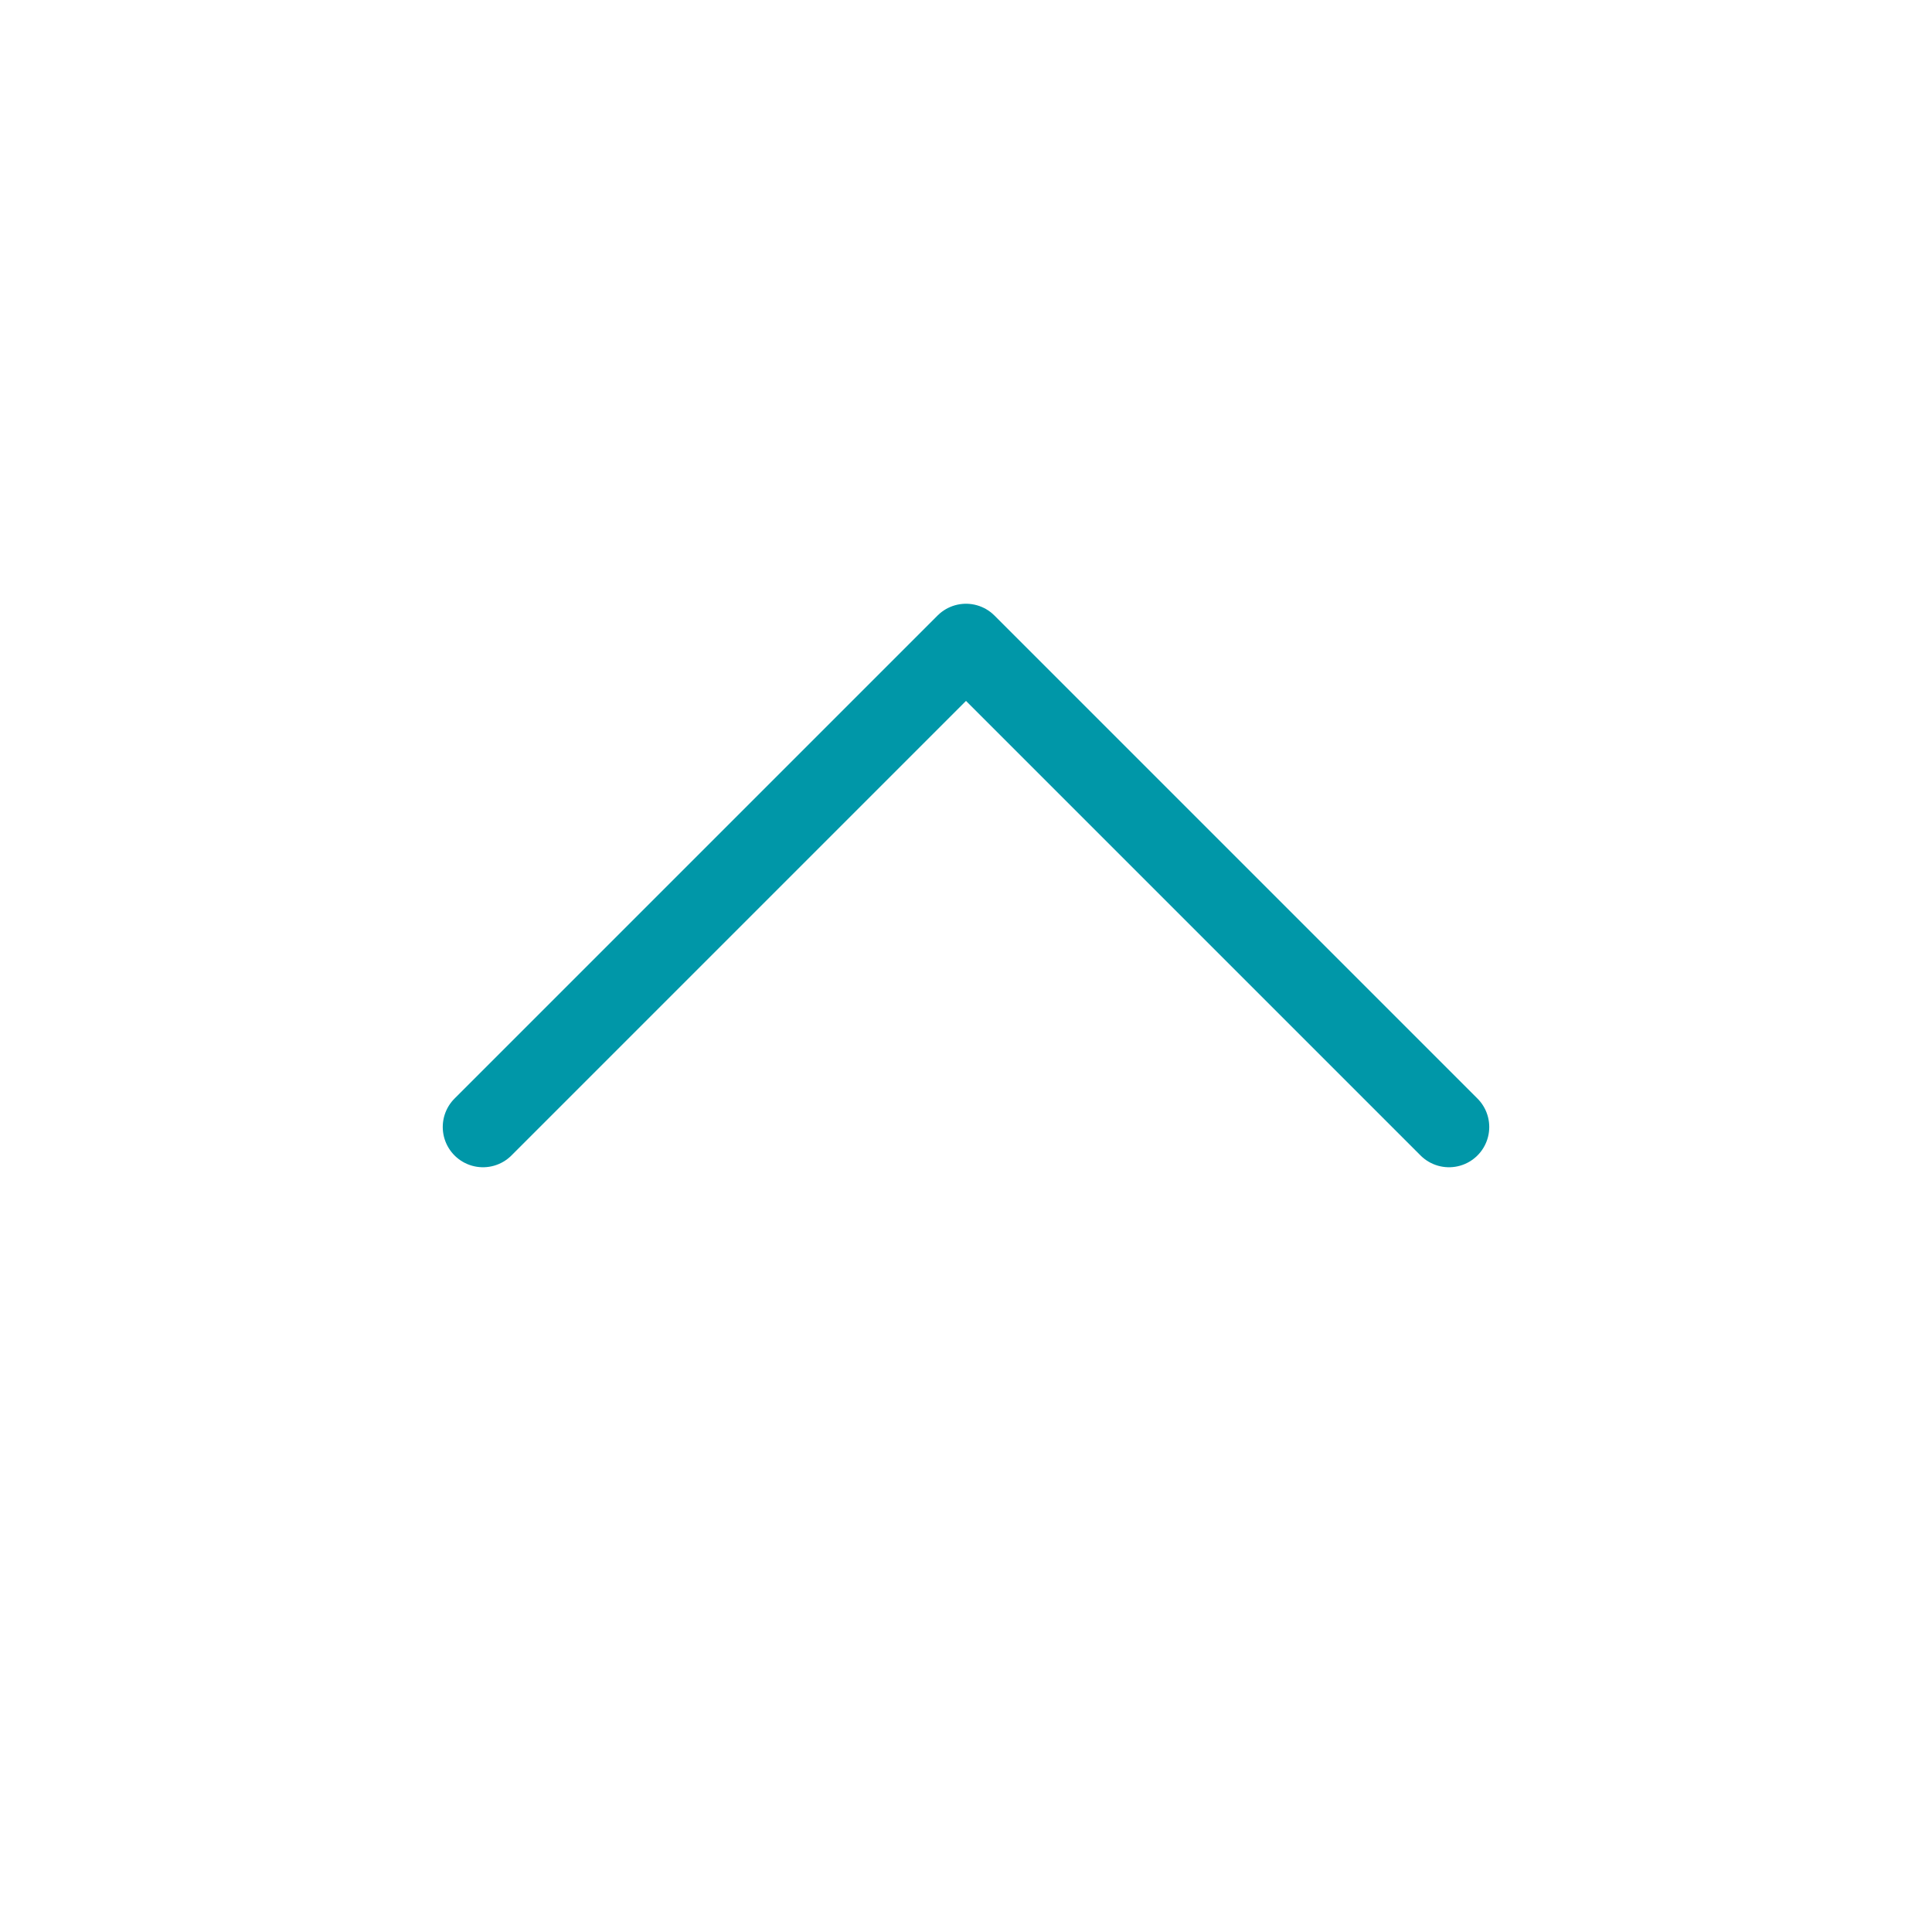
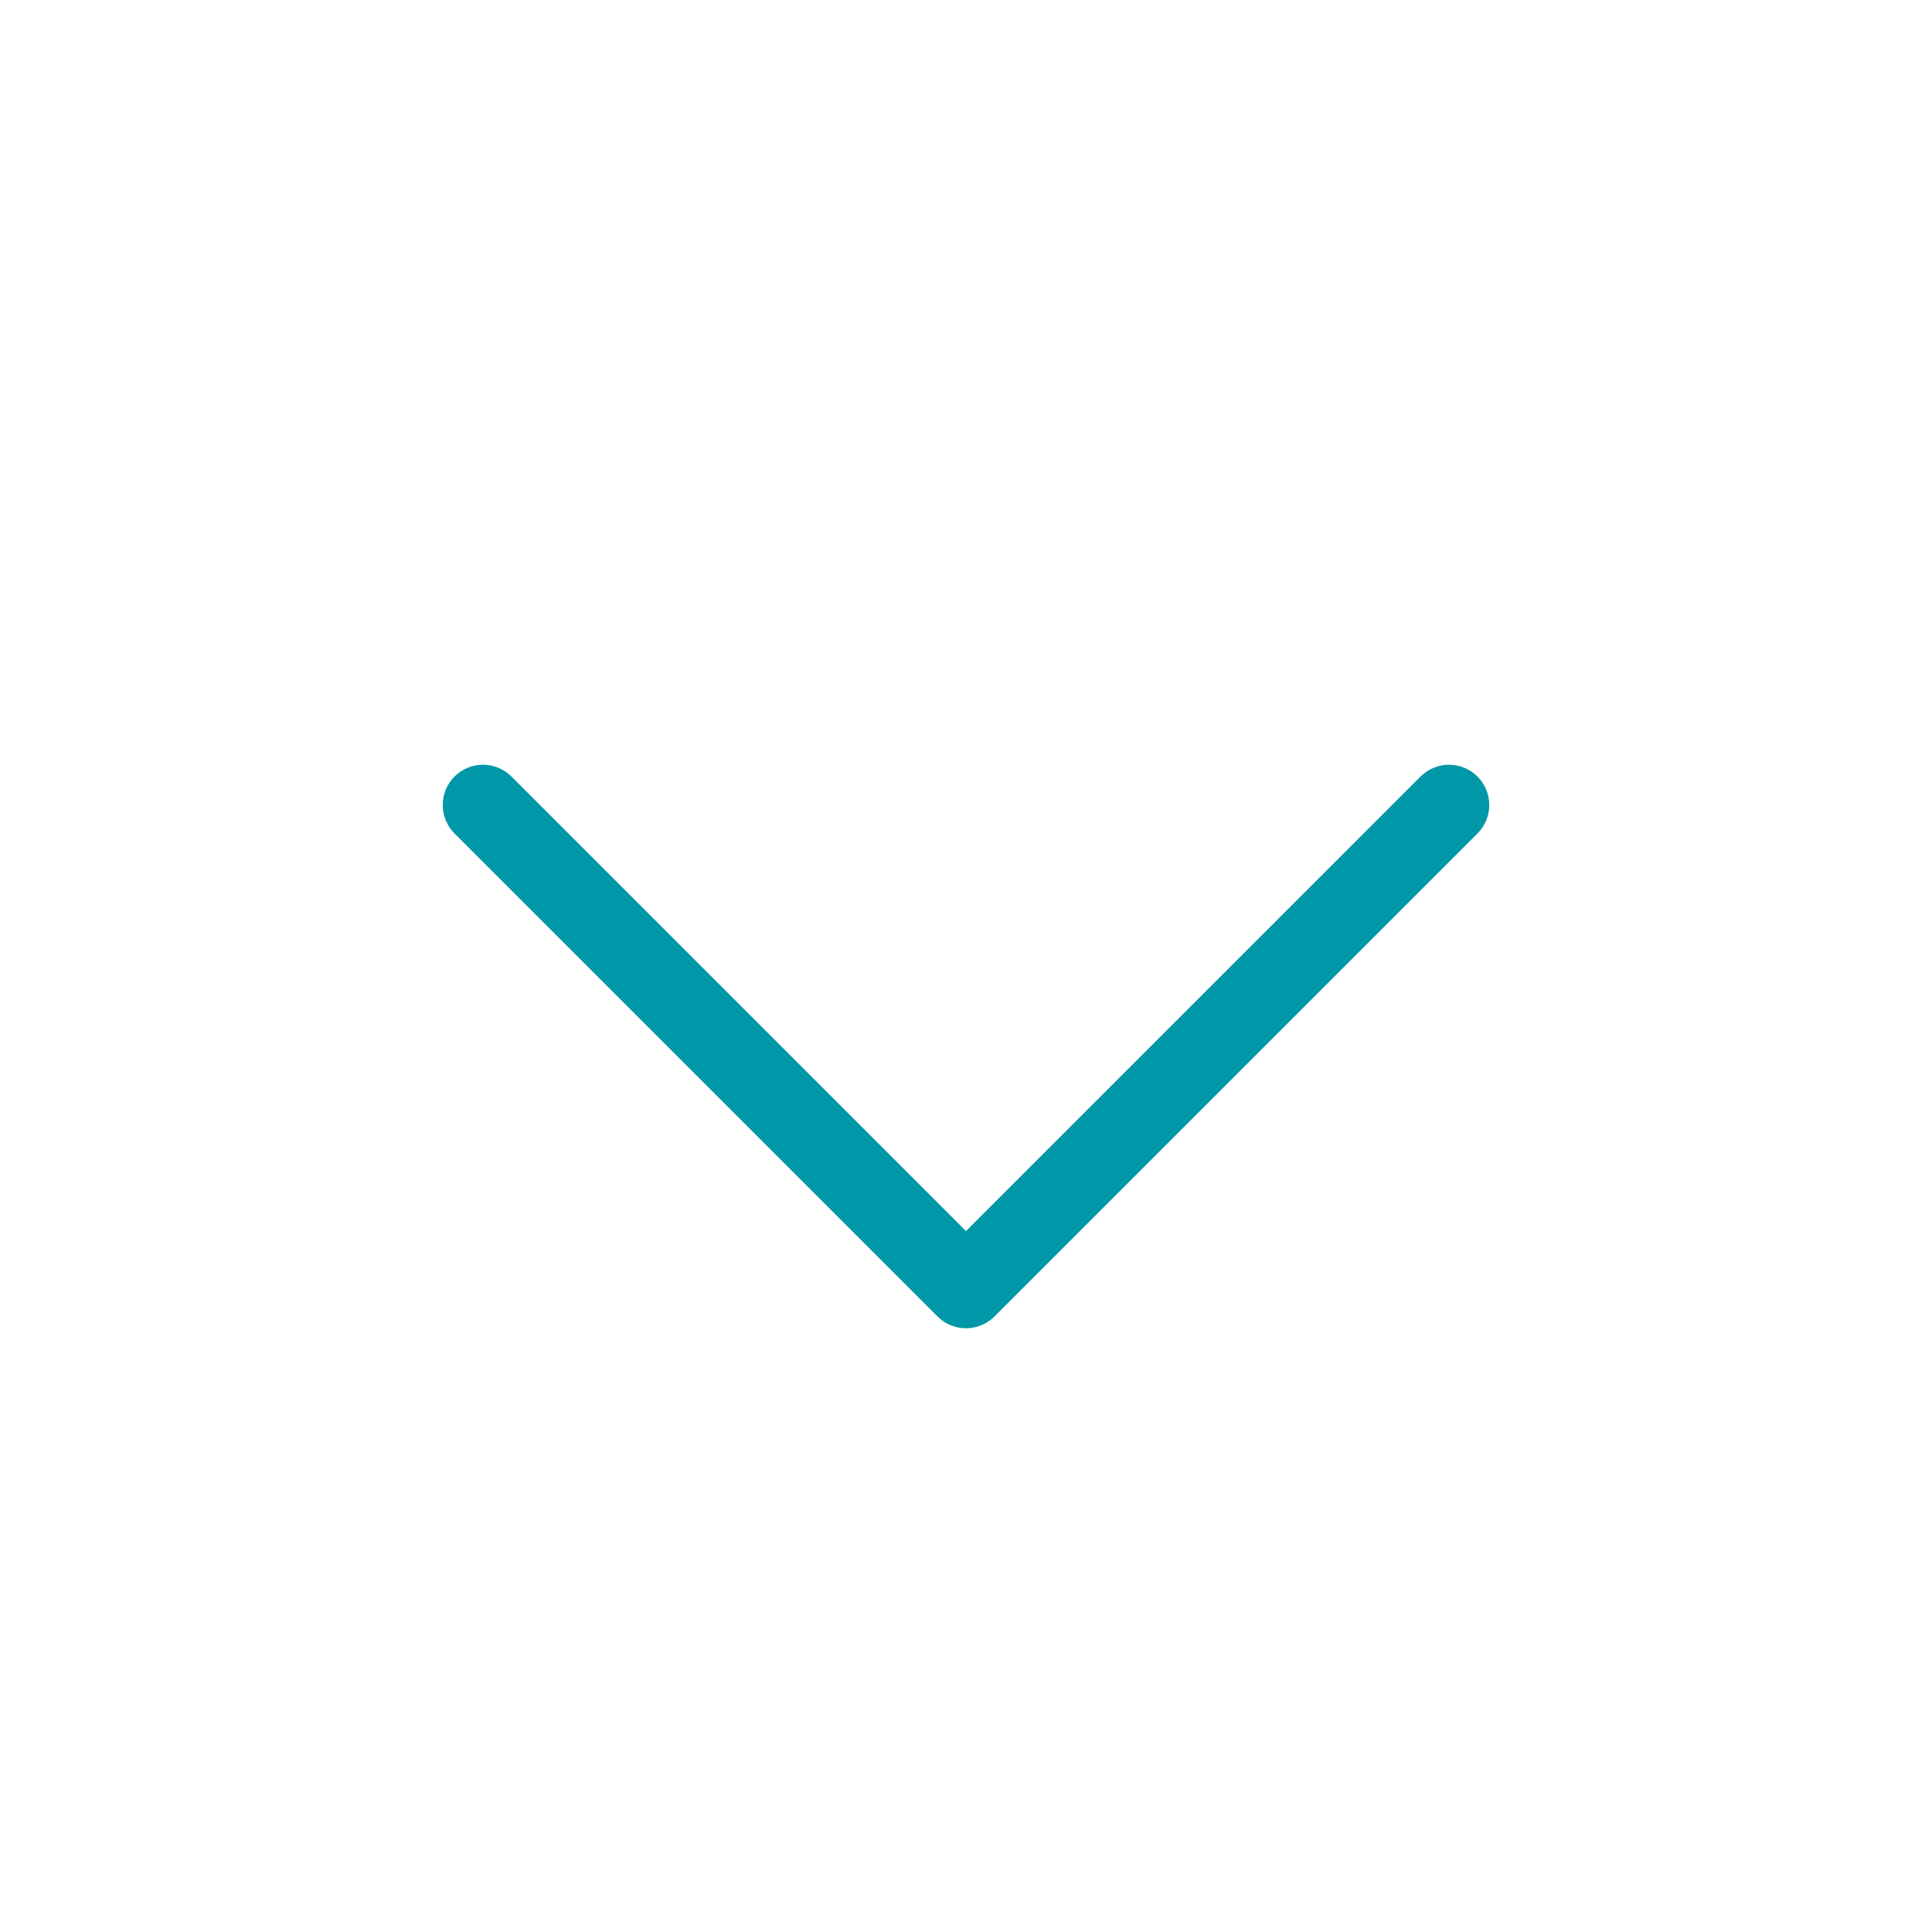
<svg xmlns="http://www.w3.org/2000/svg" width="24" height="24" viewBox="0 0 24 24" class="ds-svg-icon" fill="none">
-   <path d="M6 14L12 8L18 14" stroke="hsl(186,100%,33%)" stroke-linecap="round" stroke-linejoin="round" />
+   <path d="M6 10L12 16L18 10" stroke="hsl(186,100%,33%)" stroke-linecap="round" stroke-linejoin="round" />
</svg>
